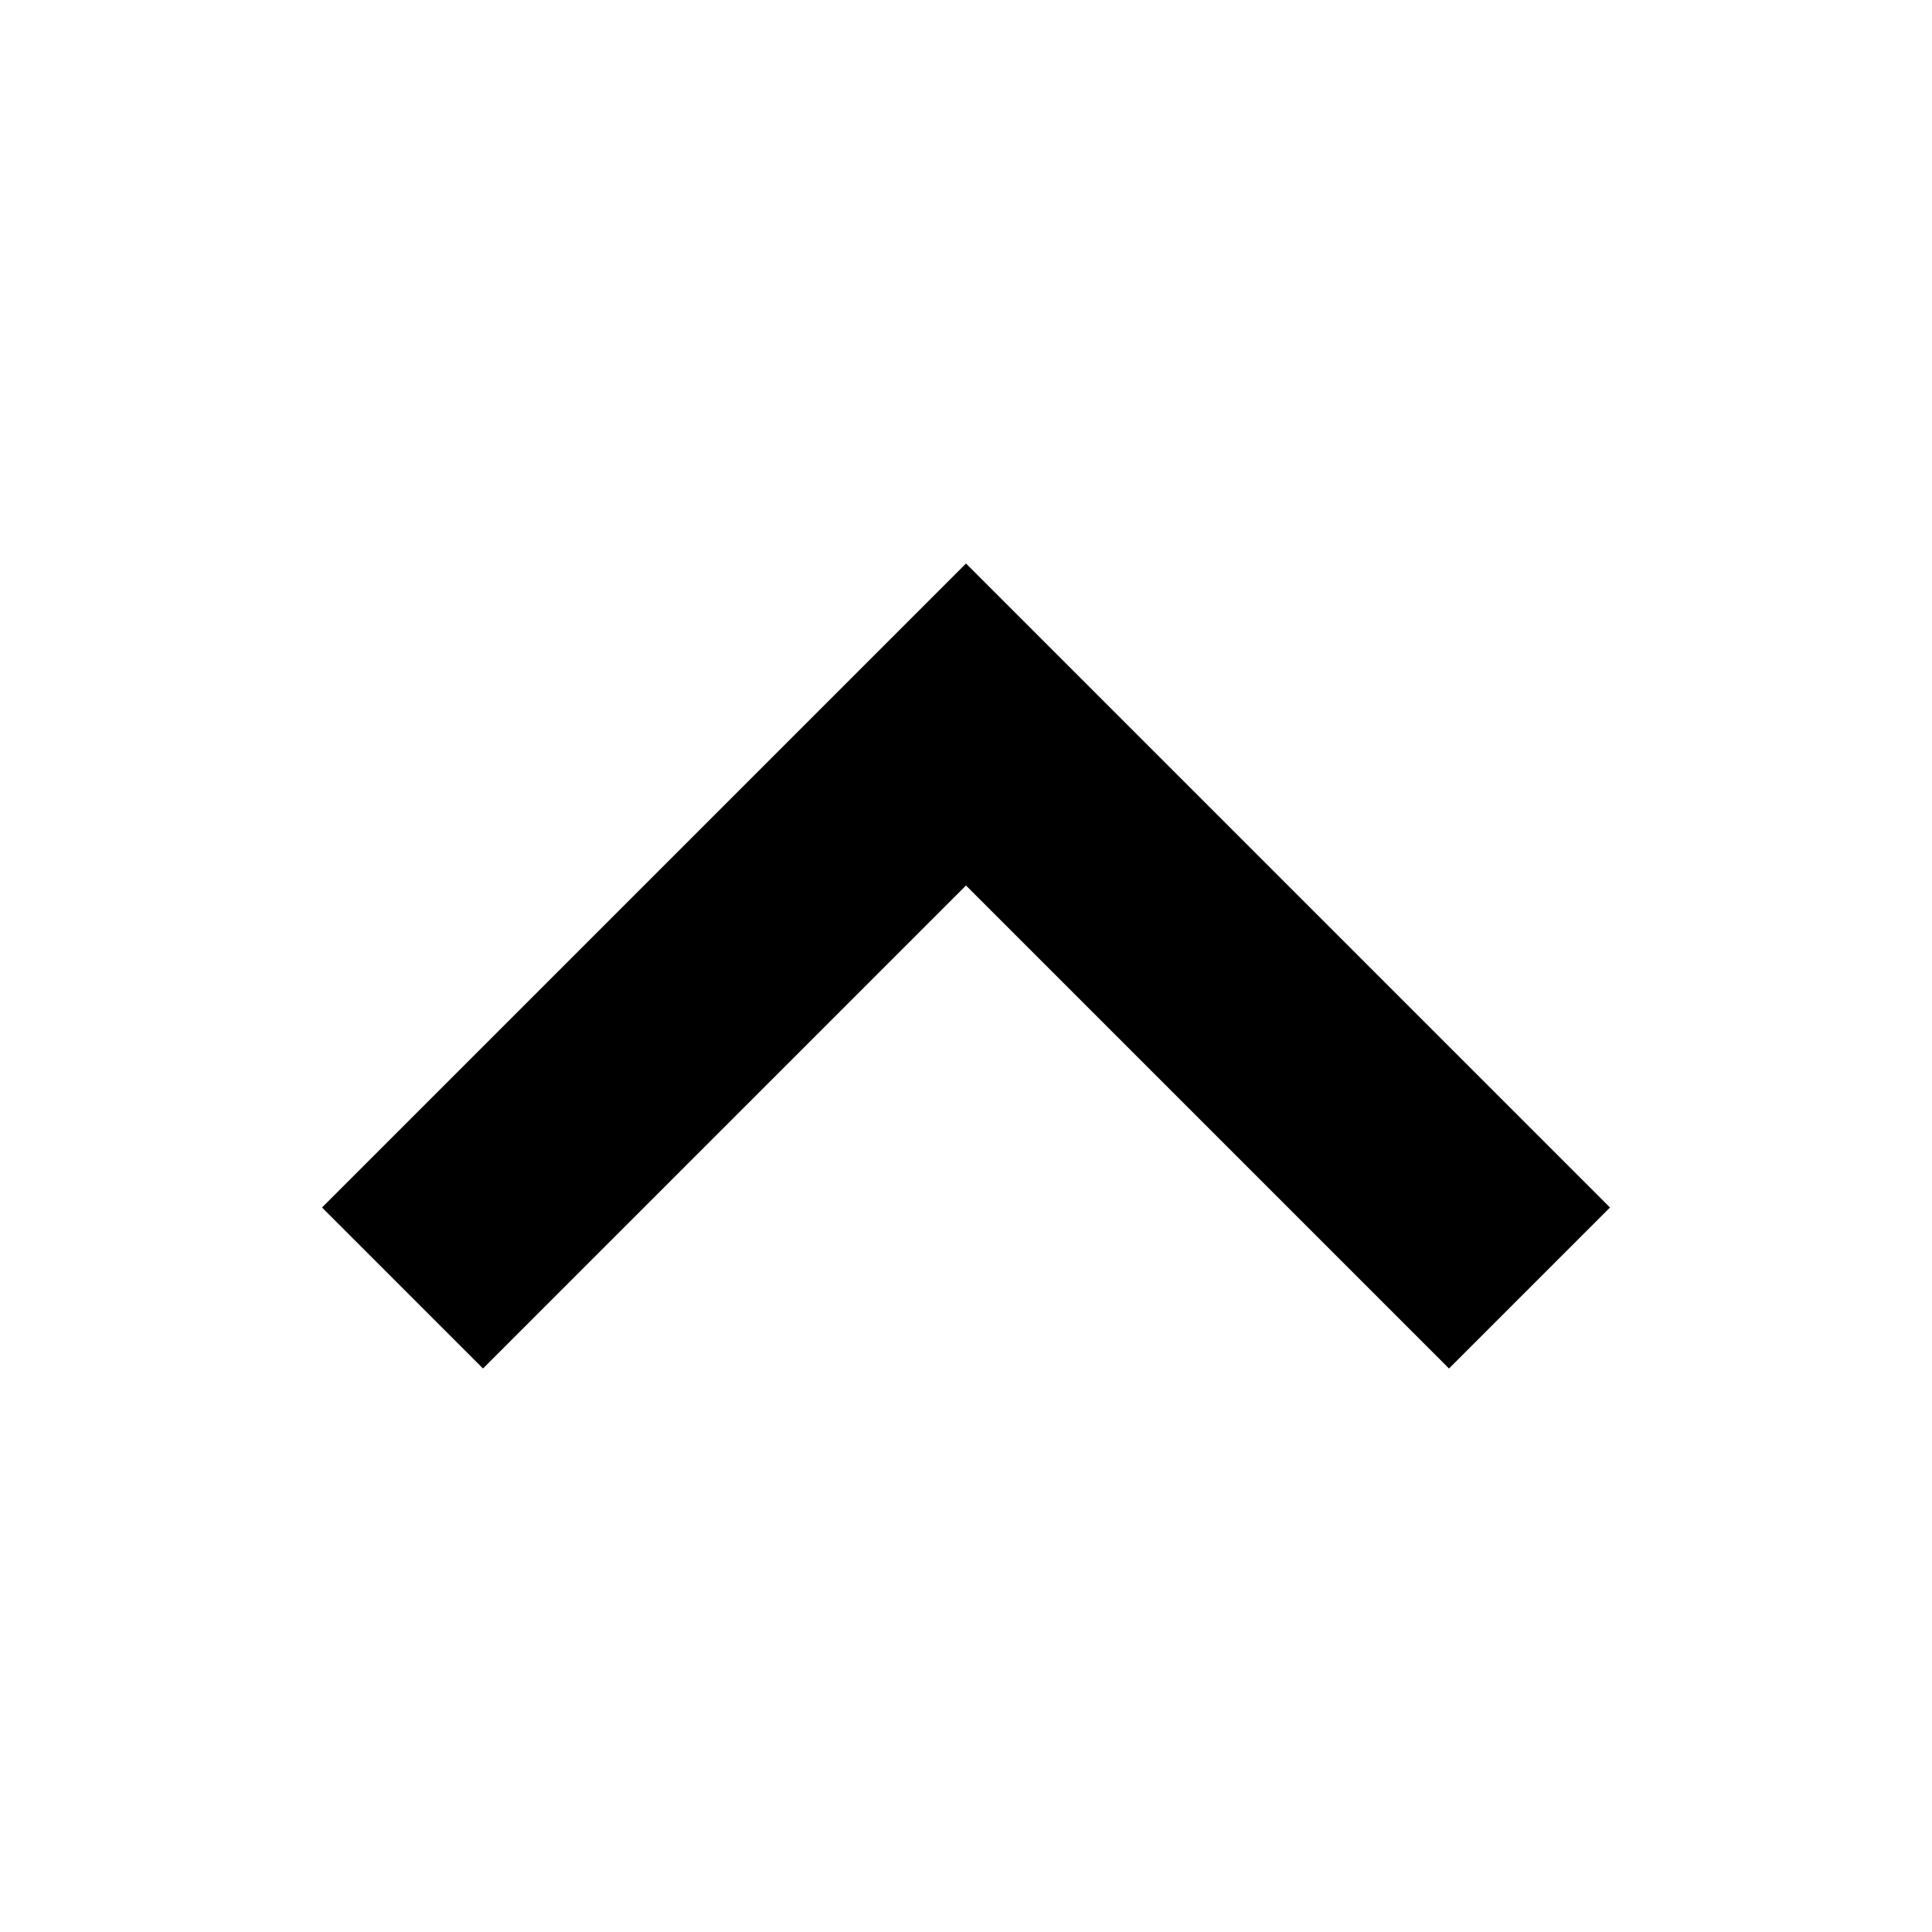
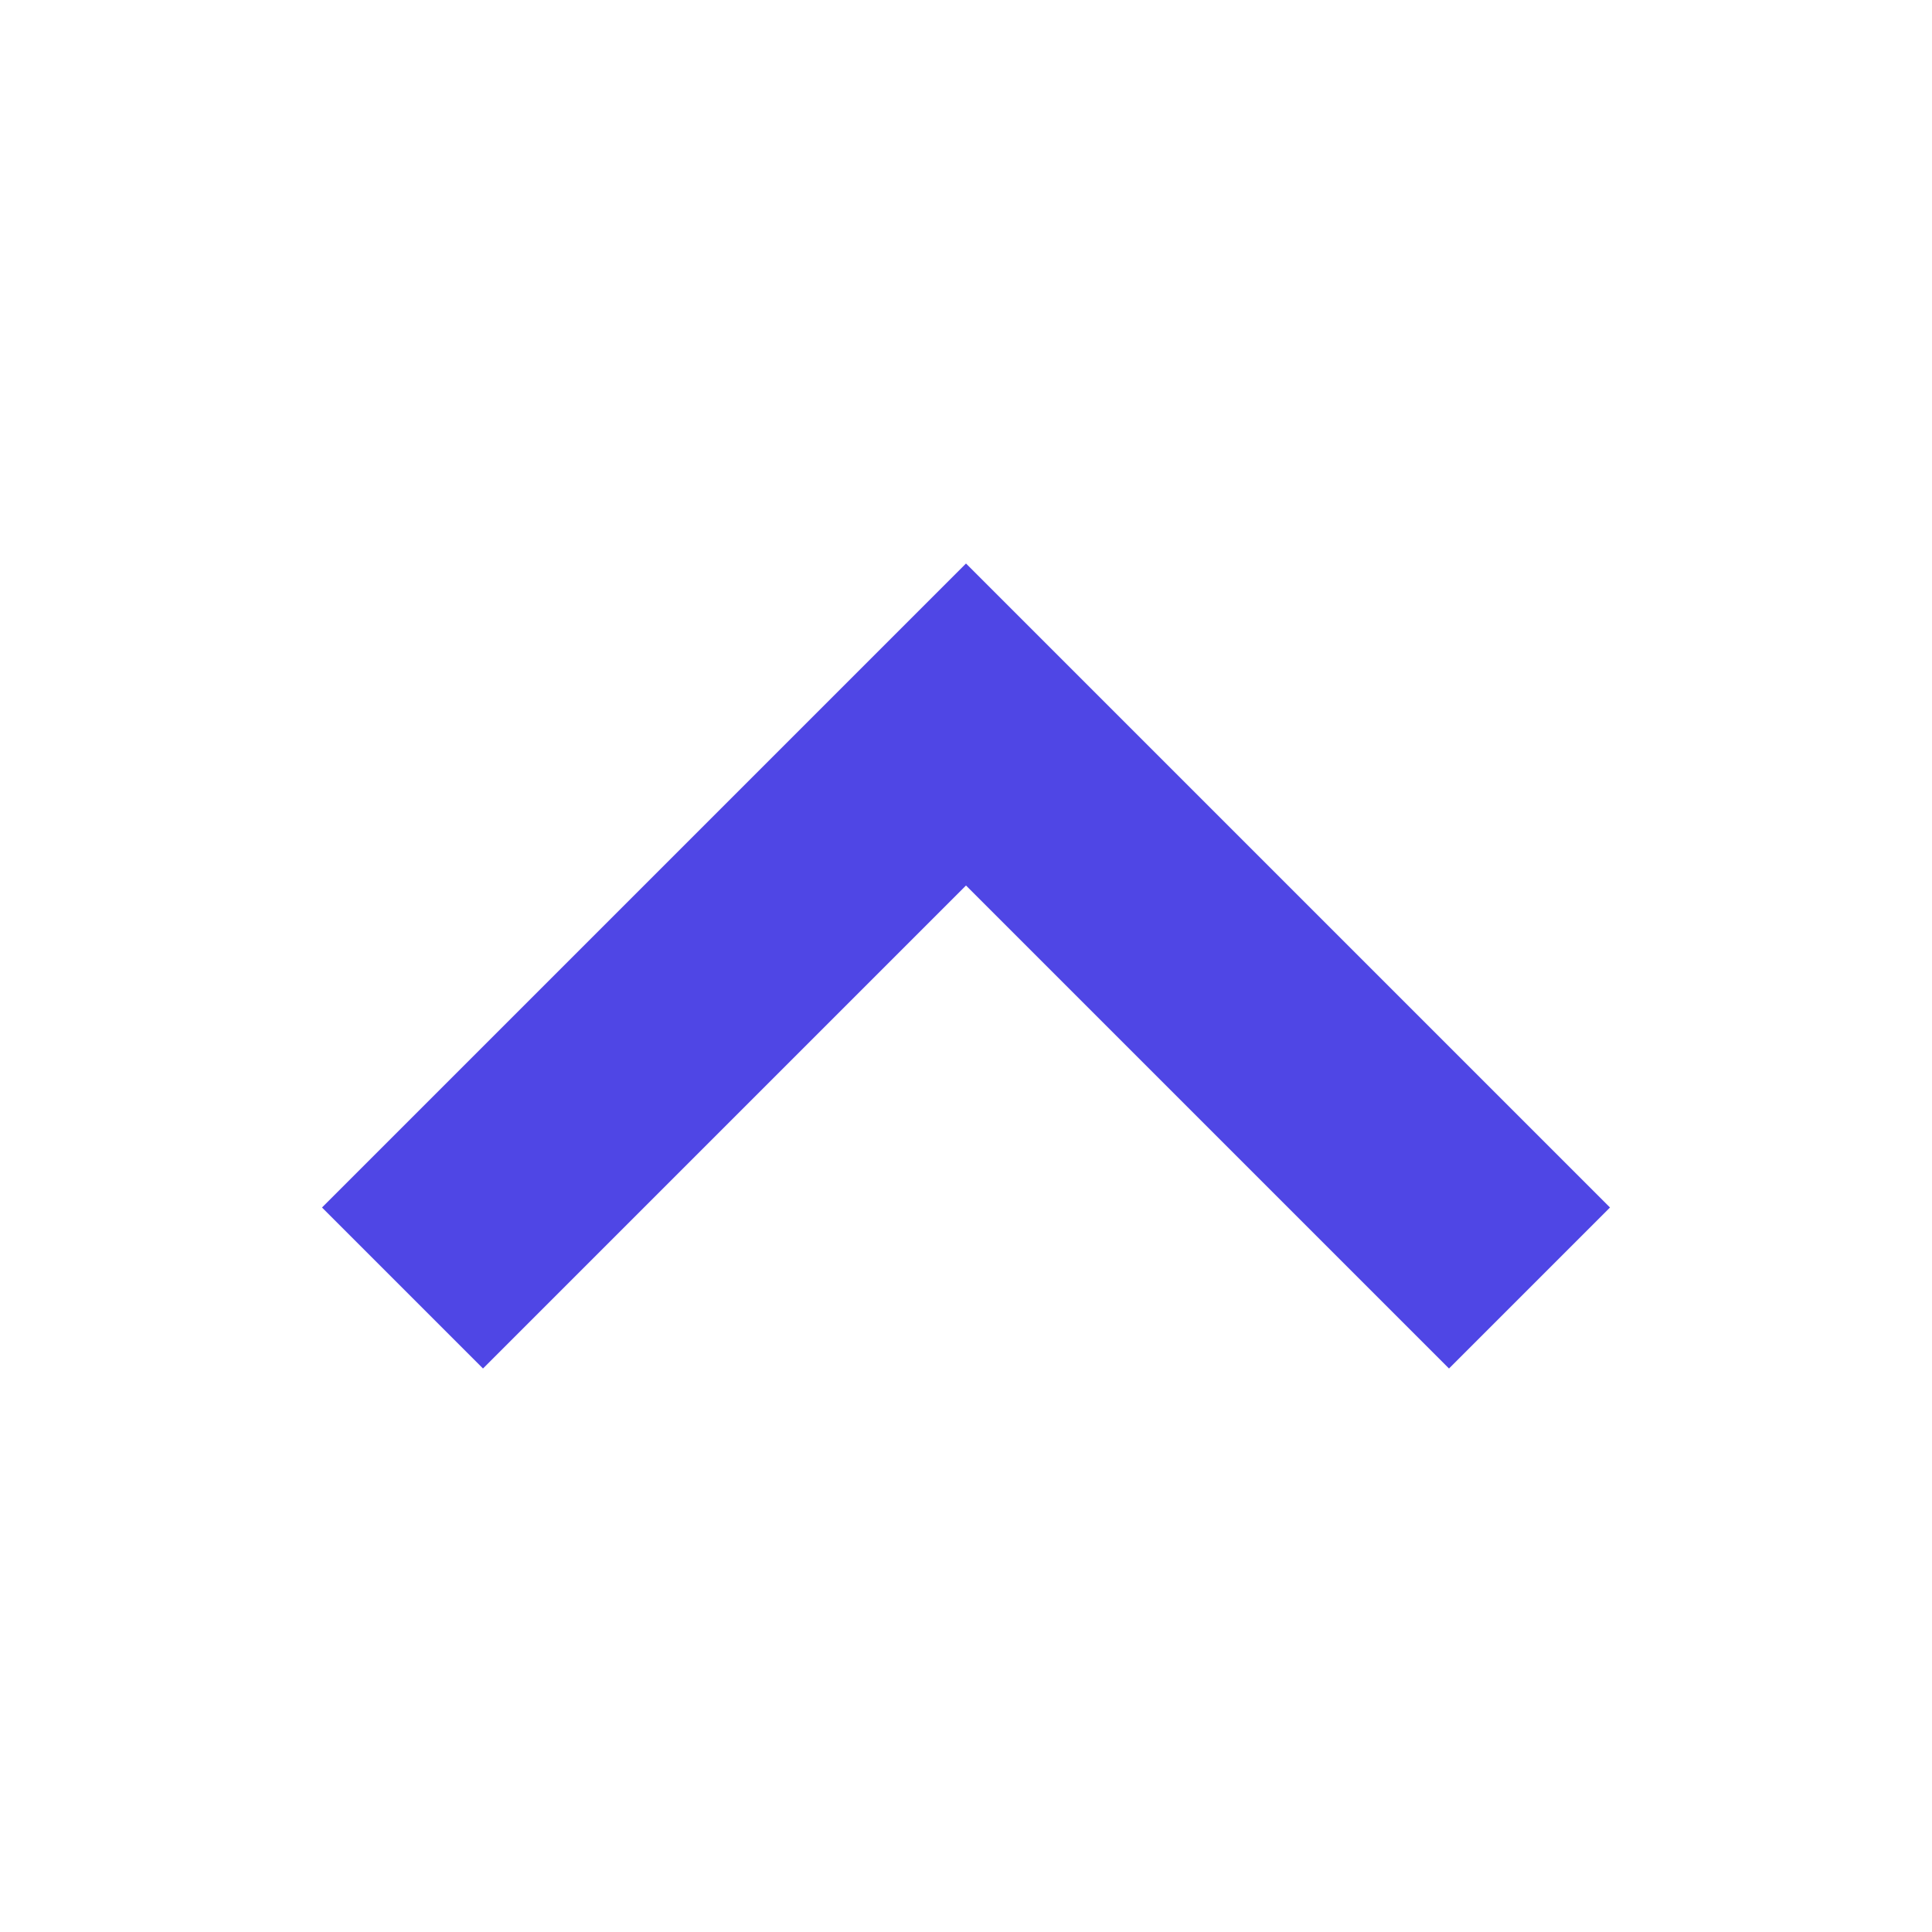
<svg xmlns="http://www.w3.org/2000/svg" width="24px" height="24px" viewBox="0 0 24 24" version="1.1">
  <g id="directional" stroke="none" stroke-width="1" fill="none" fill-rule="evenodd">
-     <g id="arrow-up" fill="#000000">
+     <g id="arrow-up" fill="#4f46e5">
      <polygon id="Shape" points="4 15 12 7 20 15 18 17 12 11 6 17" />
    </g>
  </g>
</svg>
